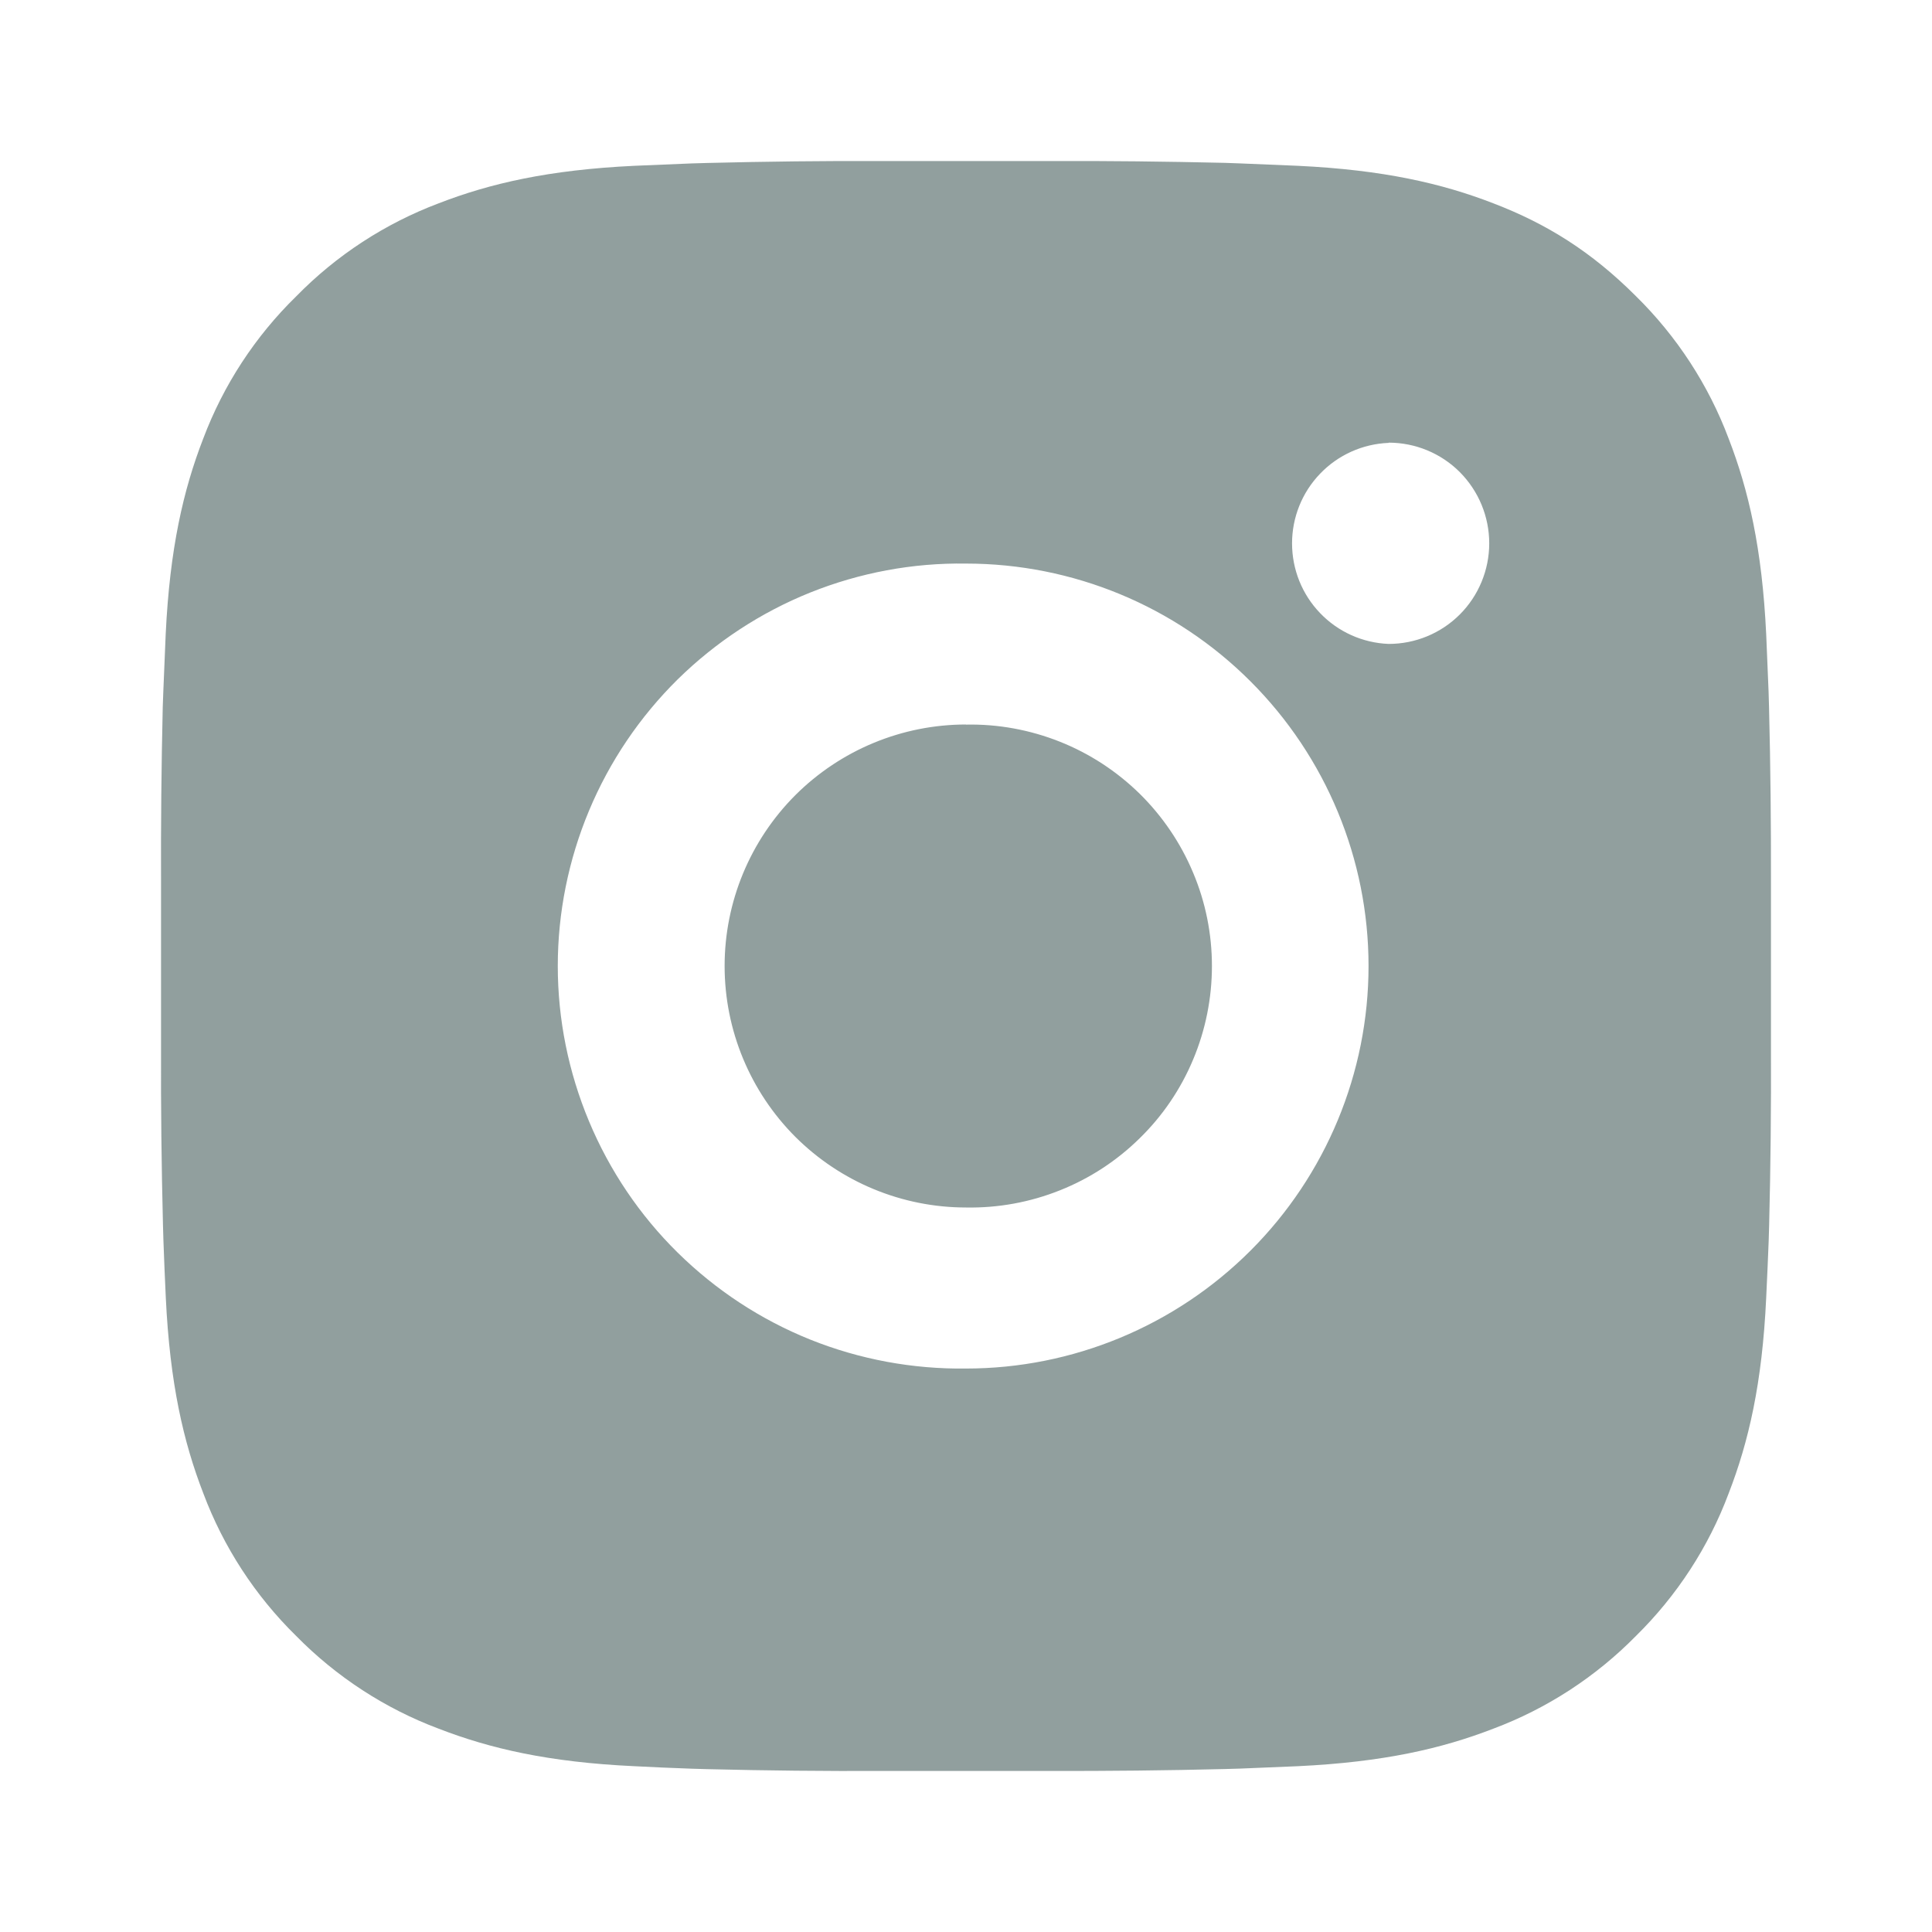
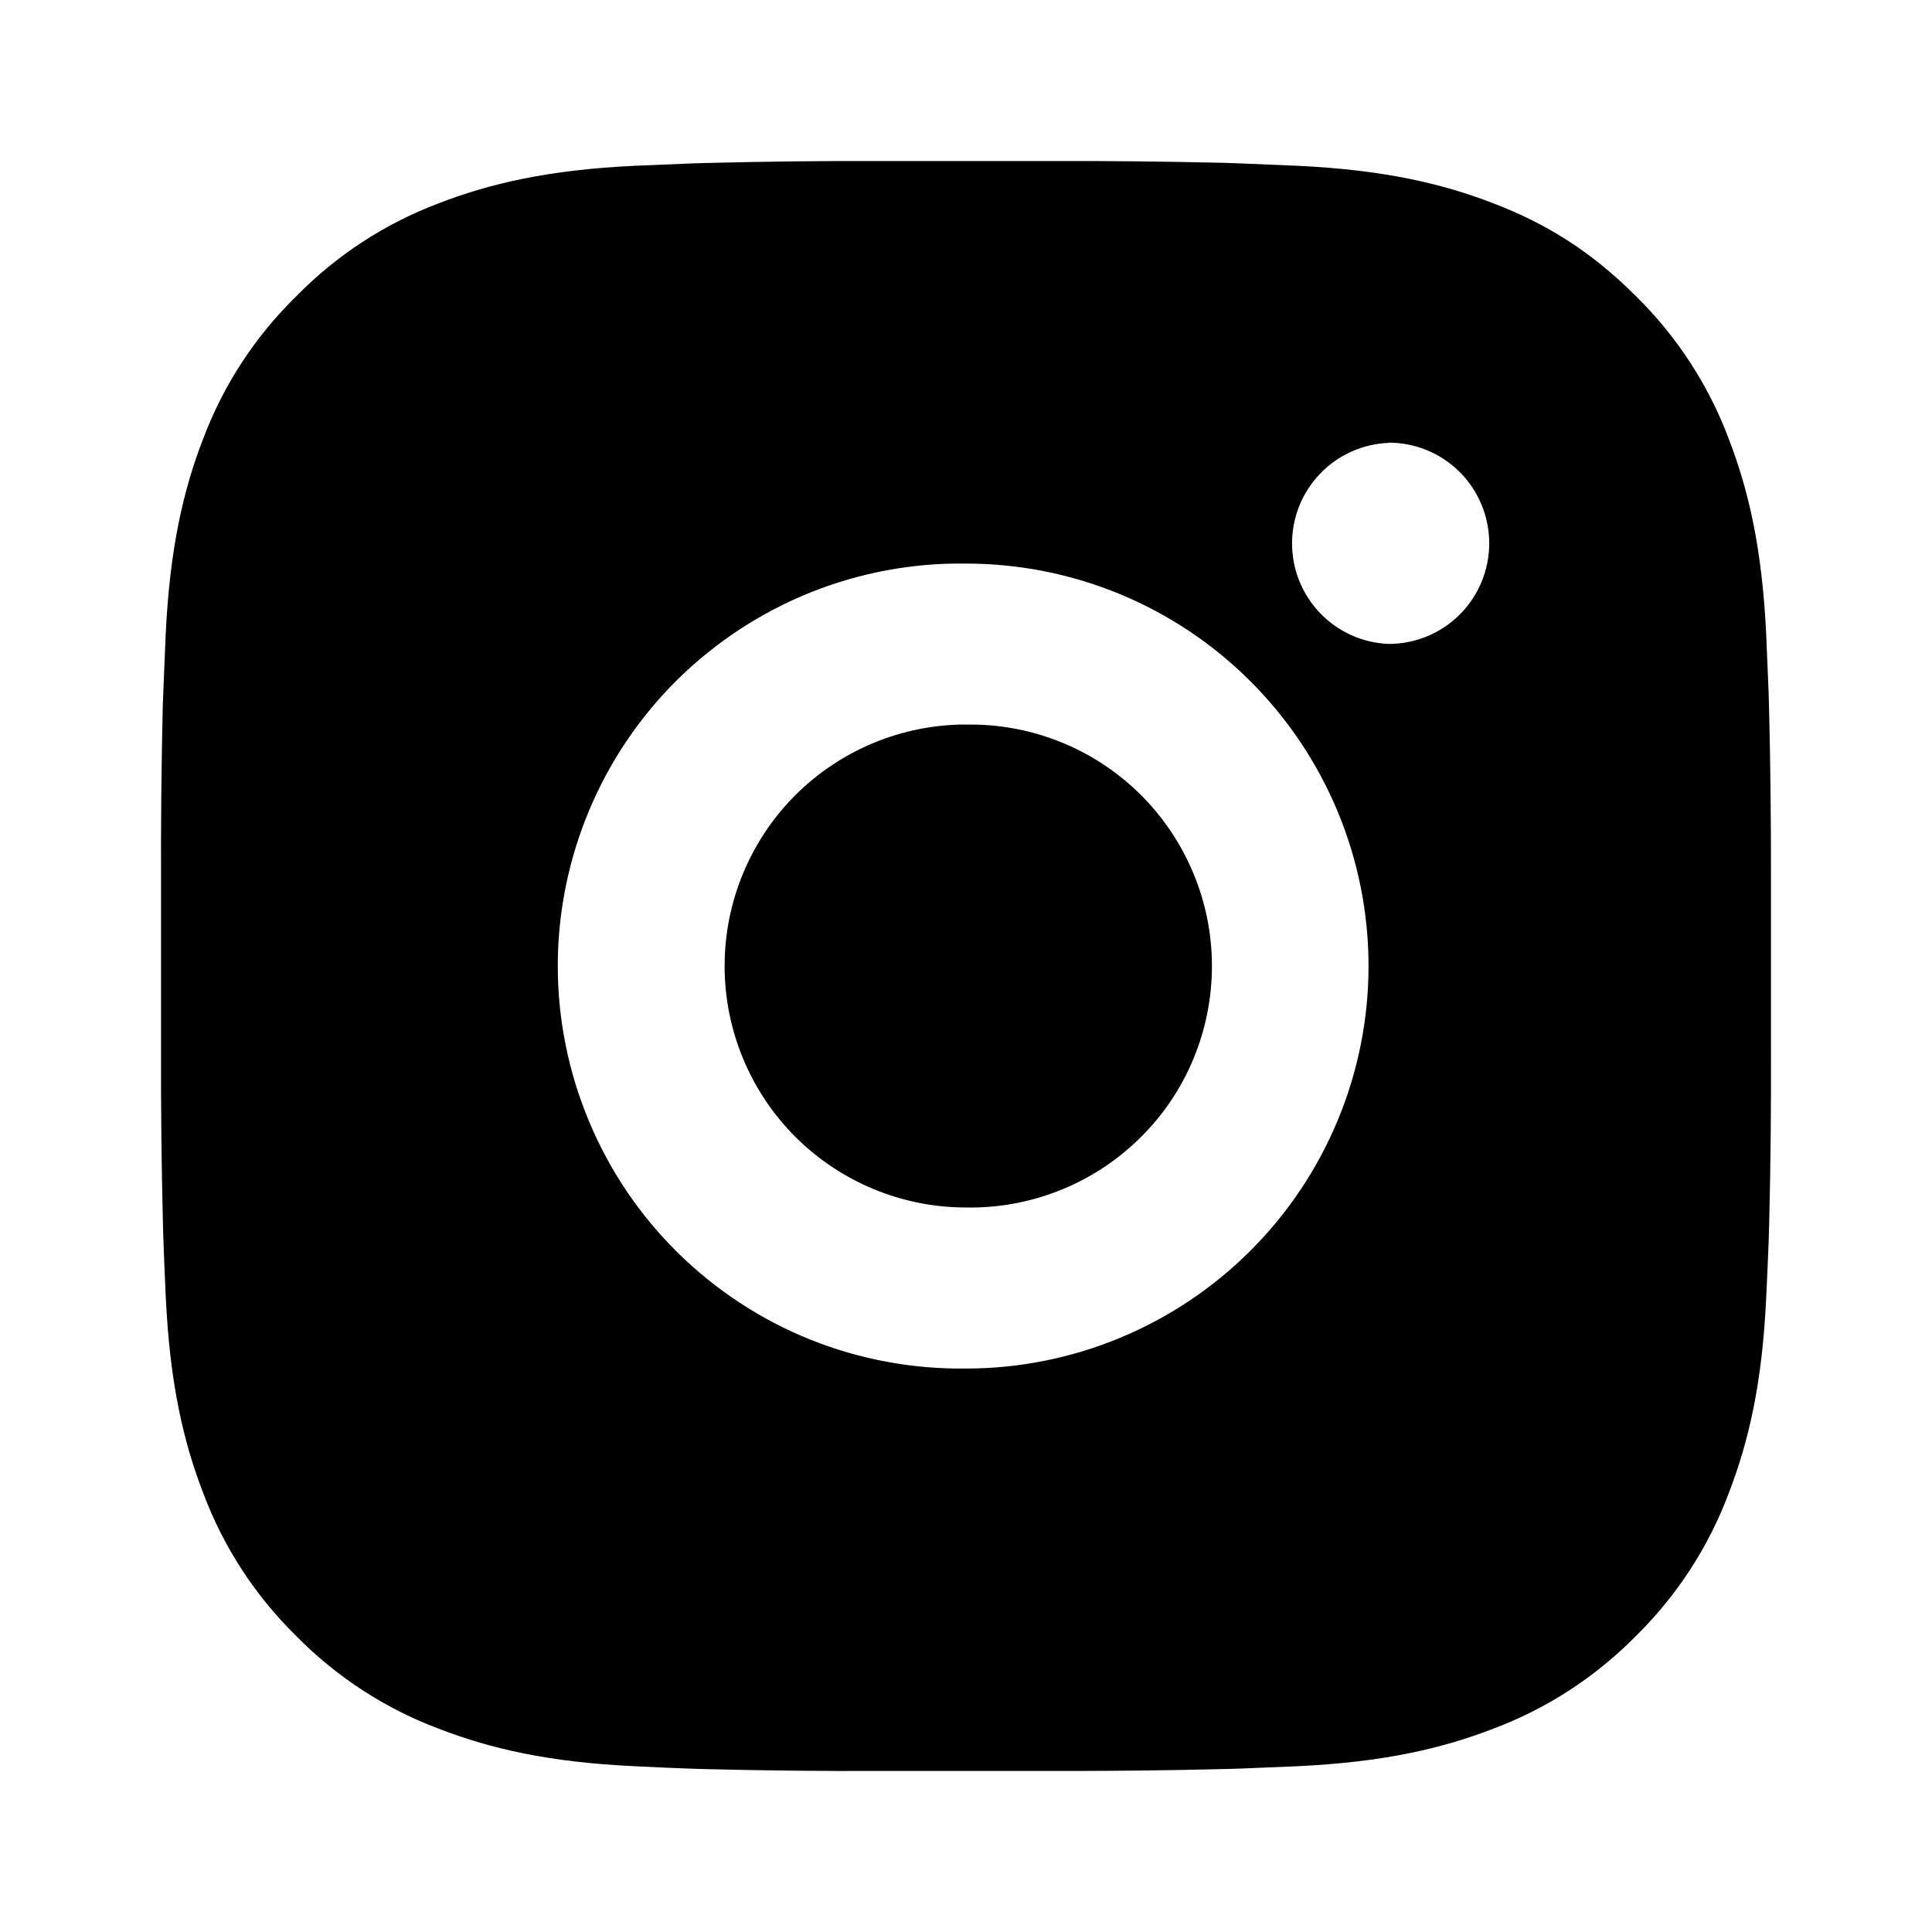
<svg xmlns="http://www.w3.org/2000/svg" width="17" height="17" viewBox="0 0 17 17" fill="none">
-   <path d="M9.228 1.417C9.745 1.415 10.262 1.421 10.779 1.433L10.916 1.438C11.075 1.444 11.231 1.451 11.421 1.459C12.174 1.495 12.688 1.614 13.14 1.789C13.607 1.968 14.001 2.212 14.395 2.606C14.755 2.96 15.034 3.388 15.211 3.86C15.386 4.312 15.505 4.827 15.541 5.58C15.549 5.769 15.556 5.926 15.562 6.085L15.566 6.222C15.579 6.739 15.584 7.255 15.583 7.772L15.583 8.3V9.228C15.585 9.745 15.58 10.262 15.567 10.779L15.563 10.916C15.557 11.075 15.55 11.231 15.541 11.42C15.506 12.174 15.386 12.688 15.211 13.14C15.034 13.613 14.755 14.041 14.395 14.395C14.041 14.755 13.612 15.034 13.14 15.211C12.688 15.386 12.174 15.505 11.421 15.541C11.231 15.549 11.075 15.556 10.916 15.562L10.779 15.566C10.262 15.579 9.745 15.584 9.228 15.583L8.7 15.583H7.773C7.256 15.585 6.739 15.58 6.222 15.567L6.085 15.563C5.916 15.557 5.748 15.55 5.58 15.541C4.827 15.506 4.312 15.386 3.86 15.211C3.388 15.034 2.96 14.755 2.606 14.395C2.245 14.041 1.966 13.612 1.789 13.14C1.614 12.688 1.495 12.174 1.459 11.42C1.451 11.252 1.444 11.084 1.438 10.916L1.434 10.779C1.421 10.262 1.415 9.745 1.417 9.228V7.772C1.415 7.255 1.42 6.739 1.432 6.222L1.437 6.085C1.443 5.926 1.45 5.769 1.458 5.58C1.494 4.826 1.613 4.312 1.788 3.86C1.966 3.388 2.245 2.96 2.607 2.607C2.96 2.246 3.388 1.967 3.86 1.789C4.312 1.614 4.826 1.495 5.58 1.459L6.085 1.438L6.222 1.434C6.739 1.421 7.255 1.415 7.772 1.417L9.228 1.417ZM8.5 4.959C8.031 4.952 7.565 5.039 7.129 5.214C6.694 5.389 6.298 5.649 5.963 5.978C5.629 6.308 5.364 6.7 5.183 7.133C5.002 7.566 4.908 8.031 4.908 8.5C4.908 8.97 5.002 9.434 5.183 9.867C5.364 10.3 5.629 10.693 5.963 11.022C6.298 11.352 6.694 11.612 7.129 11.787C7.565 11.962 8.031 12.048 8.5 12.042C9.439 12.042 10.34 11.668 11.004 11.004C11.668 10.34 12.042 9.439 12.042 8.5C12.042 7.561 11.668 6.66 11.004 5.996C10.34 5.331 9.439 4.959 8.5 4.959ZM8.5 6.376C8.782 6.37 9.063 6.422 9.325 6.526C9.587 6.63 9.826 6.786 10.028 6.984C10.229 7.182 10.389 7.418 10.498 7.678C10.608 7.938 10.664 8.218 10.664 8.5C10.664 8.782 10.608 9.062 10.499 9.322C10.39 9.583 10.23 9.819 10.028 10.016C9.827 10.214 9.588 10.37 9.326 10.474C9.063 10.579 8.783 10.63 8.501 10.625C7.937 10.625 7.397 10.401 6.998 10.003C6.6 9.604 6.376 9.064 6.376 8.5C6.376 7.936 6.6 7.396 6.998 6.997C7.397 6.599 7.937 6.375 8.501 6.375L8.5 6.376ZM12.219 3.897C11.99 3.906 11.774 4.003 11.616 4.168C11.457 4.333 11.369 4.553 11.369 4.781C11.369 5.01 11.457 5.23 11.616 5.395C11.774 5.56 11.99 5.657 12.219 5.666C12.454 5.666 12.679 5.573 12.845 5.407C13.011 5.241 13.104 5.015 13.104 4.781C13.104 4.546 13.011 4.321 12.845 4.154C12.679 3.988 12.454 3.895 12.219 3.895V3.897Z" fill="#919F9E" />
+   <path d="M9.228 1.417C9.745 1.415 10.262 1.421 10.779 1.433L10.916 1.438C11.075 1.444 11.231 1.451 11.421 1.459C12.174 1.495 12.688 1.614 13.14 1.789C13.607 1.968 14.001 2.212 14.395 2.606C14.755 2.96 15.034 3.388 15.211 3.86C15.386 4.312 15.505 4.827 15.541 5.58C15.549 5.769 15.556 5.926 15.562 6.085L15.566 6.222C15.579 6.739 15.584 7.255 15.583 7.772L15.583 8.3V9.228C15.585 9.745 15.58 10.262 15.567 10.779L15.563 10.916C15.557 11.075 15.55 11.231 15.541 11.42C15.506 12.174 15.386 12.688 15.211 13.14C15.034 13.613 14.755 14.041 14.395 14.395C14.041 14.755 13.612 15.034 13.14 15.211C12.688 15.386 12.174 15.505 11.421 15.541C11.231 15.549 11.075 15.556 10.916 15.562L10.779 15.566C10.262 15.579 9.745 15.584 9.228 15.583L8.7 15.583H7.773C7.256 15.585 6.739 15.58 6.222 15.567L6.085 15.563C5.916 15.557 5.748 15.55 5.58 15.541C4.827 15.506 4.312 15.386 3.86 15.211C3.388 15.034 2.96 14.755 2.606 14.395C2.245 14.041 1.966 13.612 1.789 13.14C1.614 12.688 1.495 12.174 1.459 11.42C1.451 11.252 1.444 11.084 1.438 10.916L1.434 10.779C1.421 10.262 1.415 9.745 1.417 9.228V7.772C1.415 7.255 1.42 6.739 1.432 6.222L1.437 6.085C1.443 5.926 1.45 5.769 1.458 5.58C1.494 4.826 1.613 4.312 1.788 3.86C1.966 3.388 2.245 2.96 2.607 2.607C2.96 2.246 3.388 1.967 3.86 1.789C4.312 1.614 4.826 1.495 5.58 1.459L6.085 1.438L6.222 1.434C6.739 1.421 7.255 1.415 7.772 1.417L9.228 1.417ZM8.5 4.959C8.031 4.952 7.565 5.039 7.129 5.214C6.694 5.389 6.298 5.649 5.963 5.978C5.629 6.308 5.364 6.7 5.183 7.133C5.002 7.566 4.908 8.031 4.908 8.5C4.908 8.97 5.002 9.434 5.183 9.867C5.364 10.3 5.629 10.693 5.963 11.022C6.298 11.352 6.694 11.612 7.129 11.787C7.565 11.962 8.031 12.048 8.5 12.042C9.439 12.042 10.34 11.668 11.004 11.004C11.668 10.34 12.042 9.439 12.042 8.5C12.042 7.561 11.668 6.66 11.004 5.996C10.34 5.331 9.439 4.959 8.5 4.959ZM8.5 6.376C8.782 6.37 9.063 6.422 9.325 6.526C9.587 6.63 9.826 6.786 10.028 6.984C10.229 7.182 10.389 7.418 10.498 7.678C10.608 7.938 10.664 8.218 10.664 8.5C10.664 8.782 10.608 9.062 10.499 9.322C10.39 9.583 10.23 9.819 10.028 10.016C9.827 10.214 9.588 10.37 9.326 10.474C9.063 10.579 8.783 10.63 8.501 10.625C7.937 10.625 7.397 10.401 6.998 10.003C6.6 9.604 6.376 9.064 6.376 8.5C6.376 7.936 6.6 7.396 6.998 6.997C7.397 6.599 7.937 6.375 8.501 6.375L8.5 6.376ZM12.219 3.897C11.99 3.906 11.774 4.003 11.616 4.168C11.457 4.333 11.369 4.553 11.369 4.781C11.369 5.01 11.457 5.23 11.616 5.395C11.774 5.56 11.99 5.657 12.219 5.666C12.454 5.666 12.679 5.573 12.845 5.407C13.011 5.241 13.104 5.015 13.104 4.781C13.104 4.546 13.011 4.321 12.845 4.154C12.679 3.988 12.454 3.895 12.219 3.895V3.897Z" fill="currentColor" />
</svg>
